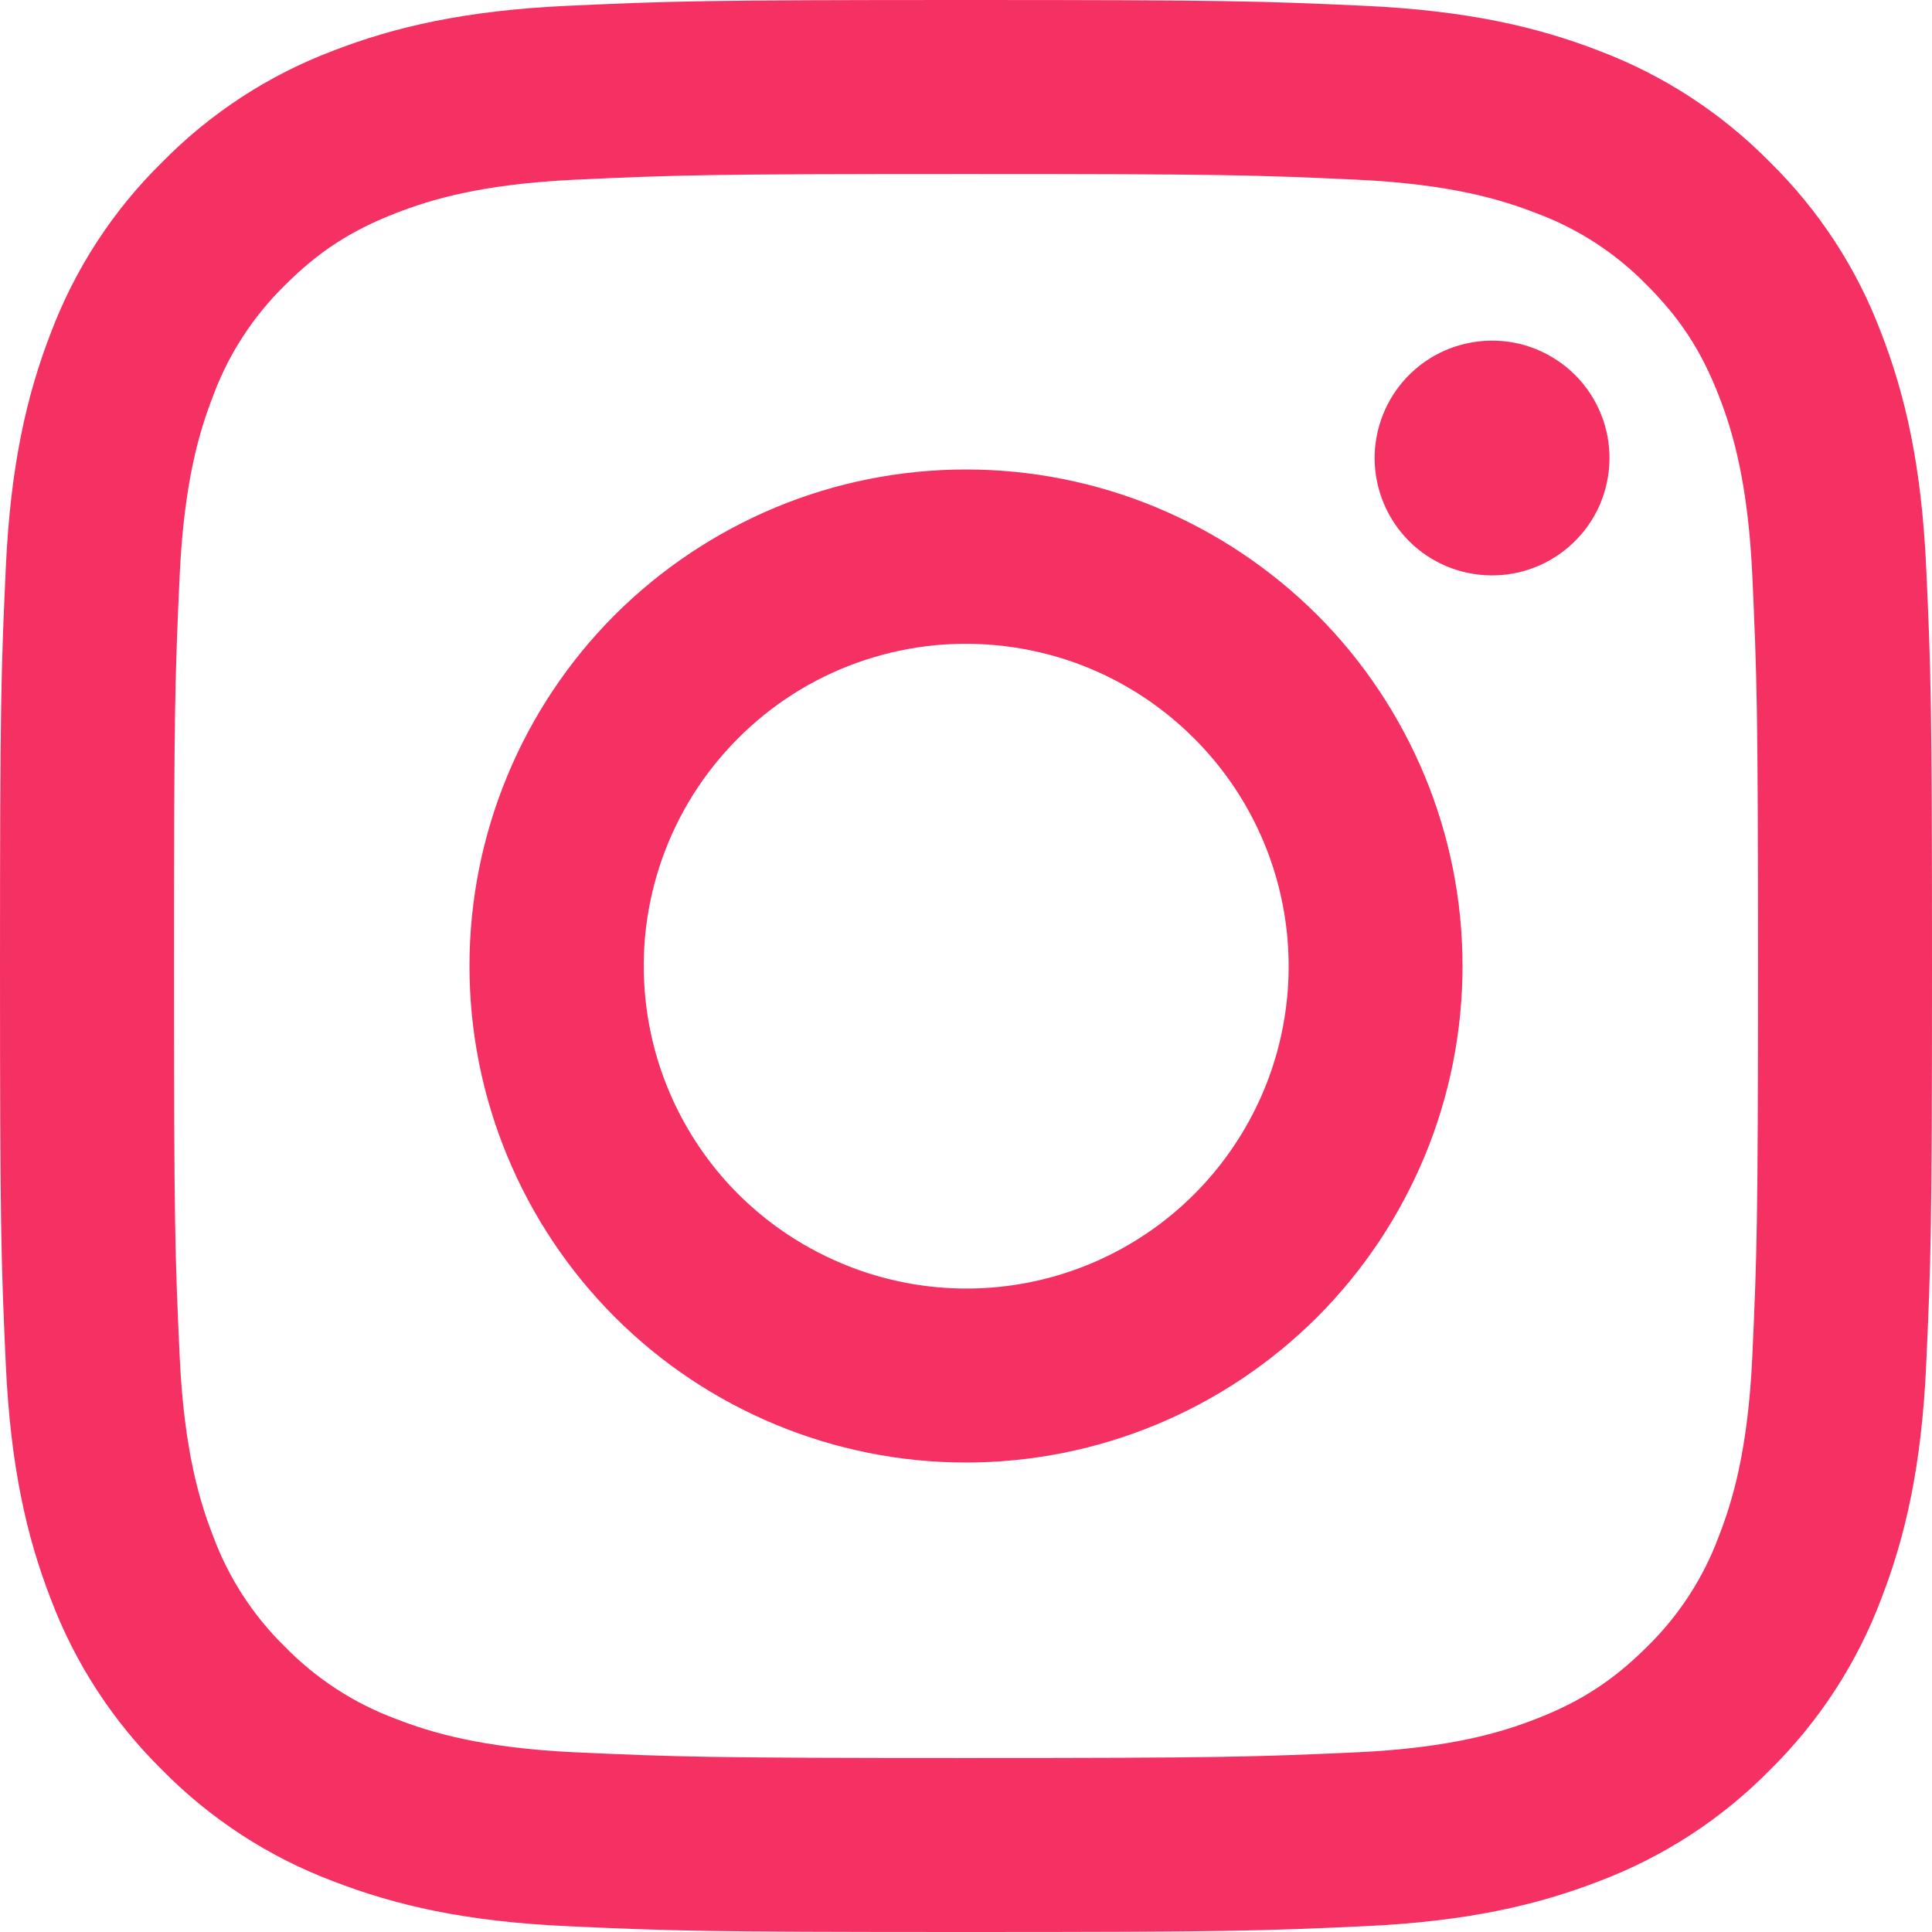
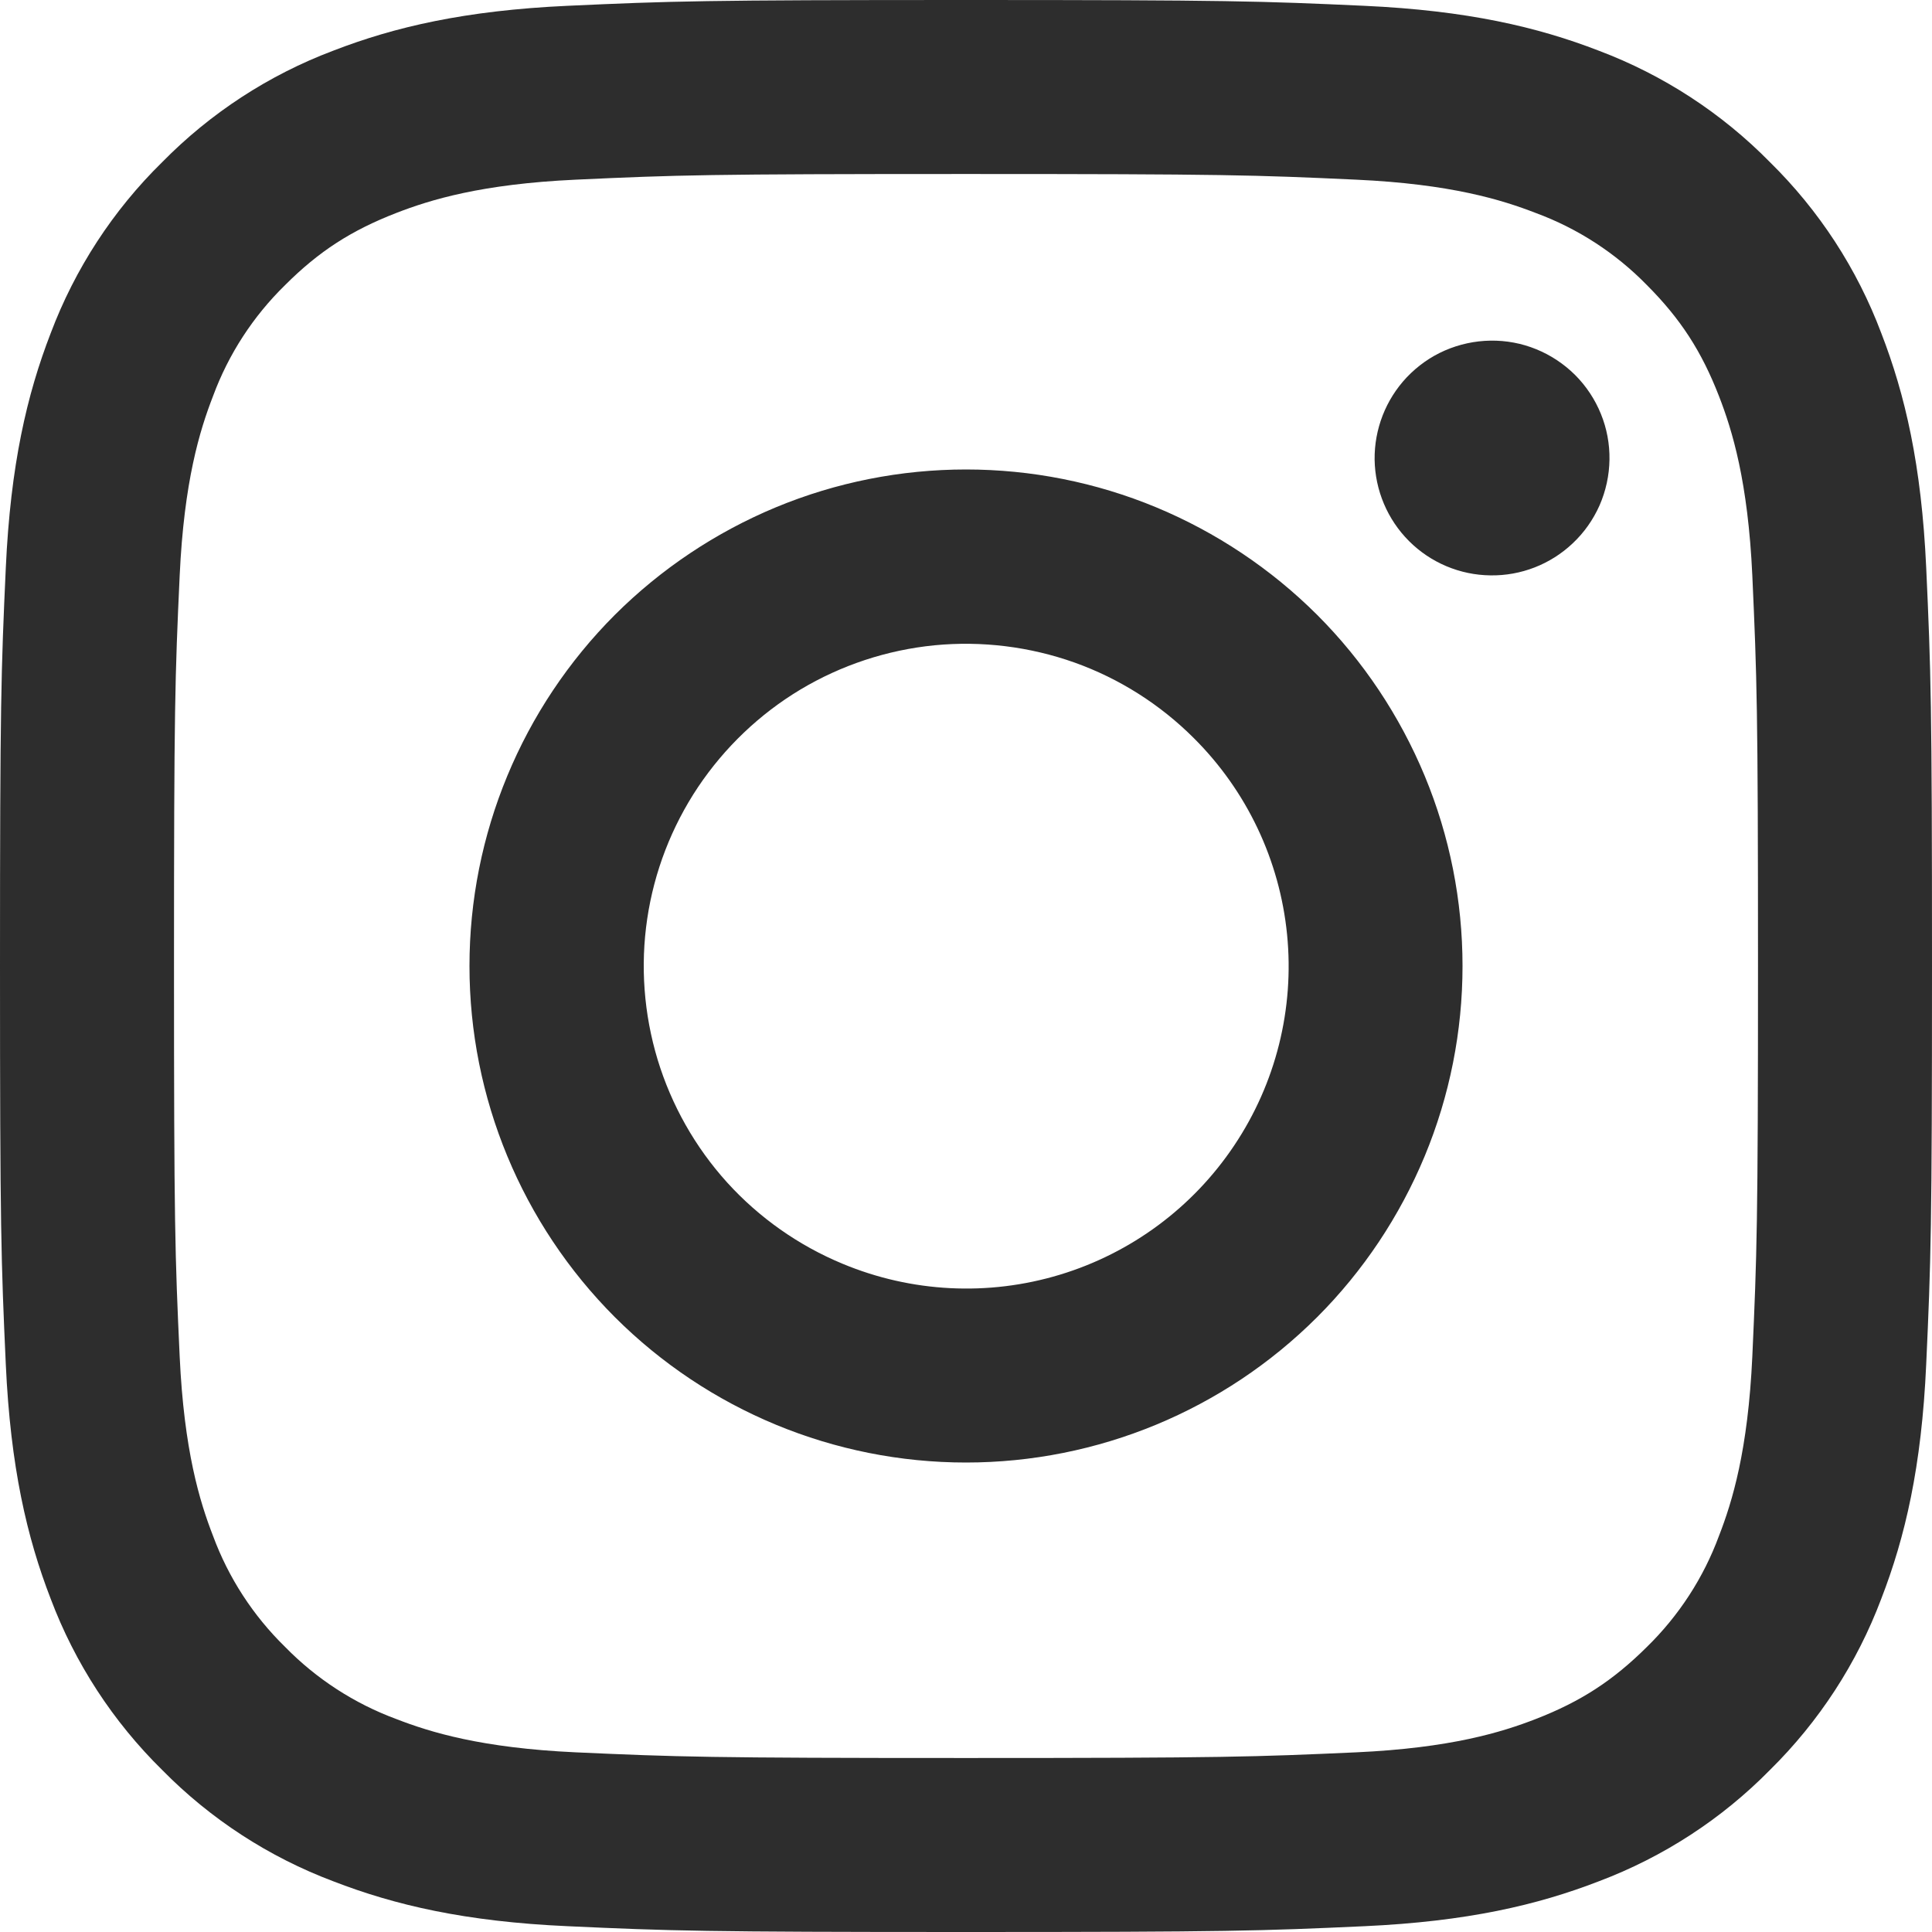
<svg xmlns="http://www.w3.org/2000/svg" width="16" height="16" viewBox="0 0 16 16" fill="none">
-   <path fill-rule="evenodd" clip-rule="evenodd" d="M4.702 0.048C5.555 0.009 5.827 0 8 0C10.173 0 10.445 0.009 11.297 0.048C12.15 0.087 12.732 0.223 13.241 0.42C13.774 0.621 14.258 0.936 14.658 1.343C15.065 1.743 15.379 2.225 15.58 2.759C15.777 3.268 15.913 3.85 15.952 4.701C15.991 5.556 16 5.828 16 8C16 10.173 15.991 10.445 15.952 11.298C15.914 12.149 15.777 12.731 15.58 13.24C15.379 13.774 15.064 14.258 14.658 14.658C14.258 15.065 13.774 15.379 13.241 15.58C12.732 15.777 12.15 15.913 11.299 15.952C10.445 15.991 10.173 16 8 16C5.827 16 5.555 15.991 4.702 15.952C3.851 15.914 3.269 15.777 2.76 15.58C2.226 15.379 1.742 15.064 1.343 14.658C0.936 14.258 0.621 13.774 0.42 13.241C0.223 12.732 0.087 12.15 0.048 11.299C0.009 10.444 0 10.172 0 8C0 5.827 0.009 5.555 0.048 4.703C0.087 3.85 0.223 3.268 0.42 2.759C0.621 2.226 0.936 1.742 1.343 1.343C1.743 0.936 2.226 0.621 2.759 0.42C3.268 0.223 3.85 0.087 4.701 0.048H4.702ZM11.233 1.488C10.389 1.449 10.136 1.441 8 1.441C5.864 1.441 5.611 1.449 4.767 1.488C3.987 1.524 3.564 1.654 3.281 1.764C2.908 1.909 2.641 2.081 2.361 2.361C2.096 2.62 1.892 2.934 1.764 3.281C1.654 3.564 1.524 3.987 1.488 4.767C1.449 5.611 1.441 5.864 1.441 8C1.441 10.136 1.449 10.389 1.488 11.233C1.524 12.013 1.654 12.436 1.764 12.719C1.892 13.066 2.096 13.38 2.361 13.639C2.62 13.904 2.935 14.108 3.281 14.236C3.564 14.346 3.987 14.476 4.767 14.512C5.611 14.55 5.863 14.559 8 14.559C10.137 14.559 10.389 14.55 11.233 14.512C12.013 14.476 12.436 14.346 12.719 14.236C13.092 14.091 13.358 13.918 13.639 13.639C13.904 13.38 14.108 13.066 14.236 12.719C14.346 12.436 14.476 12.013 14.512 11.233C14.55 10.389 14.559 10.136 14.559 8C14.559 5.864 14.55 5.611 14.512 4.767C14.476 3.987 14.346 3.564 14.236 3.281C14.091 2.908 13.918 2.641 13.639 2.361C13.38 2.096 13.066 1.892 12.719 1.764C12.436 1.654 12.013 1.524 11.233 1.488V1.488ZM6.978 10.466C7.549 10.704 8.184 10.736 8.776 10.557C9.368 10.378 9.879 9.999 10.222 9.485C10.566 8.971 10.72 8.354 10.659 7.739C10.598 7.124 10.325 6.549 9.887 6.113C9.608 5.834 9.271 5.62 8.899 5.487C8.528 5.355 8.131 5.306 7.739 5.344C7.346 5.383 6.967 5.508 6.628 5.711C6.29 5.914 6.001 6.19 5.781 6.518C5.562 6.846 5.418 7.218 5.36 7.609C5.302 7.999 5.332 8.397 5.446 8.775C5.561 9.153 5.757 9.5 6.022 9.793C6.287 10.085 6.614 10.315 6.978 10.466ZM5.092 5.092C5.474 4.711 5.928 4.408 6.426 4.201C6.925 3.994 7.46 3.888 8 3.888C8.54 3.888 9.075 3.994 9.574 4.201C10.072 4.408 10.526 4.711 10.908 5.092C11.29 5.474 11.592 5.928 11.799 6.426C12.006 6.925 12.112 7.46 12.112 8C12.112 8.54 12.006 9.075 11.799 9.574C11.592 10.072 11.29 10.526 10.908 10.908C10.136 11.679 9.091 12.112 8 12.112C6.909 12.112 5.864 11.679 5.092 10.908C4.321 10.136 3.888 9.091 3.888 8C3.888 6.909 4.321 5.864 5.092 5.092V5.092ZM13.024 4.5C13.119 4.411 13.194 4.304 13.247 4.185C13.299 4.066 13.327 3.937 13.329 3.807C13.331 3.677 13.307 3.548 13.258 3.428C13.209 3.307 13.136 3.197 13.044 3.105C12.952 3.014 12.843 2.941 12.722 2.892C12.602 2.843 12.473 2.819 12.343 2.821C12.213 2.823 12.084 2.851 11.965 2.903C11.846 2.955 11.739 3.031 11.649 3.126C11.476 3.31 11.381 3.554 11.384 3.807C11.388 4.06 11.49 4.302 11.669 4.481C11.848 4.66 12.09 4.762 12.343 4.765C12.595 4.769 12.84 4.674 13.024 4.5V4.5Z" fill="#F53163" />
+   <path fill-rule="evenodd" clip-rule="evenodd" d="M4.702 0.048C5.555 0.009 5.827 0 8 0C10.173 0 10.445 0.009 11.297 0.048C12.15 0.087 12.732 0.223 13.241 0.42C13.774 0.621 14.258 0.936 14.658 1.343C15.065 1.743 15.379 2.225 15.58 2.759C15.777 3.268 15.913 3.85 15.952 4.701C15.991 5.556 16 5.828 16 8C16 10.173 15.991 10.445 15.952 11.298C15.914 12.149 15.777 12.731 15.58 13.24C15.379 13.774 15.064 14.258 14.658 14.658C14.258 15.065 13.774 15.379 13.241 15.58C12.732 15.777 12.15 15.913 11.299 15.952C10.445 15.991 10.173 16 8 16C5.827 16 5.555 15.991 4.702 15.952C3.851 15.914 3.269 15.777 2.76 15.58C2.226 15.379 1.742 15.064 1.343 14.658C0.936 14.258 0.621 13.774 0.42 13.241C0.223 12.732 0.087 12.15 0.048 11.299C0.009 10.444 0 10.172 0 8C0 5.827 0.009 5.555 0.048 4.703C0.087 3.85 0.223 3.268 0.42 2.759C0.621 2.226 0.936 1.742 1.343 1.343C1.743 0.936 2.226 0.621 2.759 0.42C3.268 0.223 3.85 0.087 4.701 0.048H4.702ZM11.233 1.488C10.389 1.449 10.136 1.441 8 1.441C5.864 1.441 5.611 1.449 4.767 1.488C3.987 1.524 3.564 1.654 3.281 1.764C2.908 1.909 2.641 2.081 2.361 2.361C2.096 2.62 1.892 2.934 1.764 3.281C1.654 3.564 1.524 3.987 1.488 4.767C1.449 5.611 1.441 5.864 1.441 8C1.441 10.136 1.449 10.389 1.488 11.233C1.524 12.013 1.654 12.436 1.764 12.719C1.892 13.066 2.096 13.38 2.361 13.639C2.62 13.904 2.935 14.108 3.281 14.236C3.564 14.346 3.987 14.476 4.767 14.512C5.611 14.55 5.863 14.559 8 14.559C10.137 14.559 10.389 14.55 11.233 14.512C12.013 14.476 12.436 14.346 12.719 14.236C13.092 14.091 13.358 13.918 13.639 13.639C13.904 13.38 14.108 13.066 14.236 12.719C14.346 12.436 14.476 12.013 14.512 11.233C14.55 10.389 14.559 10.136 14.559 8C14.559 5.864 14.55 5.611 14.512 4.767C14.476 3.987 14.346 3.564 14.236 3.281C14.091 2.908 13.918 2.641 13.639 2.361C13.38 2.096 13.066 1.892 12.719 1.764C12.436 1.654 12.013 1.524 11.233 1.488V1.488ZM6.978 10.466C7.549 10.704 8.184 10.736 8.776 10.557C9.368 10.378 9.879 9.999 10.222 9.485C10.566 8.971 10.72 8.354 10.659 7.739C10.598 7.124 10.325 6.549 9.887 6.113C9.608 5.834 9.271 5.62 8.899 5.487C8.528 5.355 8.131 5.306 7.739 5.344C7.346 5.383 6.967 5.508 6.628 5.711C6.29 5.914 6.001 6.19 5.781 6.518C5.562 6.846 5.418 7.218 5.36 7.609C5.302 7.999 5.332 8.397 5.446 8.775C5.561 9.153 5.757 9.5 6.022 9.793C6.287 10.085 6.614 10.315 6.978 10.466ZM5.092 5.092C5.474 4.711 5.928 4.408 6.426 4.201C6.925 3.994 7.46 3.888 8 3.888C8.54 3.888 9.075 3.994 9.574 4.201C10.072 4.408 10.526 4.711 10.908 5.092C11.29 5.474 11.592 5.928 11.799 6.426C12.006 6.925 12.112 7.46 12.112 8C12.112 8.54 12.006 9.075 11.799 9.574C11.592 10.072 11.29 10.526 10.908 10.908C10.136 11.679 9.091 12.112 8 12.112C6.909 12.112 5.864 11.679 5.092 10.908C4.321 10.136 3.888 9.091 3.888 8C3.888 6.909 4.321 5.864 5.092 5.092V5.092ZM13.024 4.5C13.119 4.411 13.194 4.304 13.247 4.185C13.299 4.066 13.327 3.937 13.329 3.807C13.331 3.677 13.307 3.548 13.258 3.428C13.209 3.307 13.136 3.197 13.044 3.105C12.952 3.014 12.843 2.941 12.722 2.892C12.602 2.843 12.473 2.819 12.343 2.821C12.213 2.823 12.084 2.851 11.965 2.903C11.846 2.955 11.739 3.031 11.649 3.126C11.476 3.31 11.381 3.554 11.384 3.807C11.388 4.06 11.49 4.302 11.669 4.481C11.848 4.66 12.09 4.762 12.343 4.765C12.595 4.769 12.84 4.674 13.024 4.5V4.5Z" fill="#2D2D2D" />
</svg>
